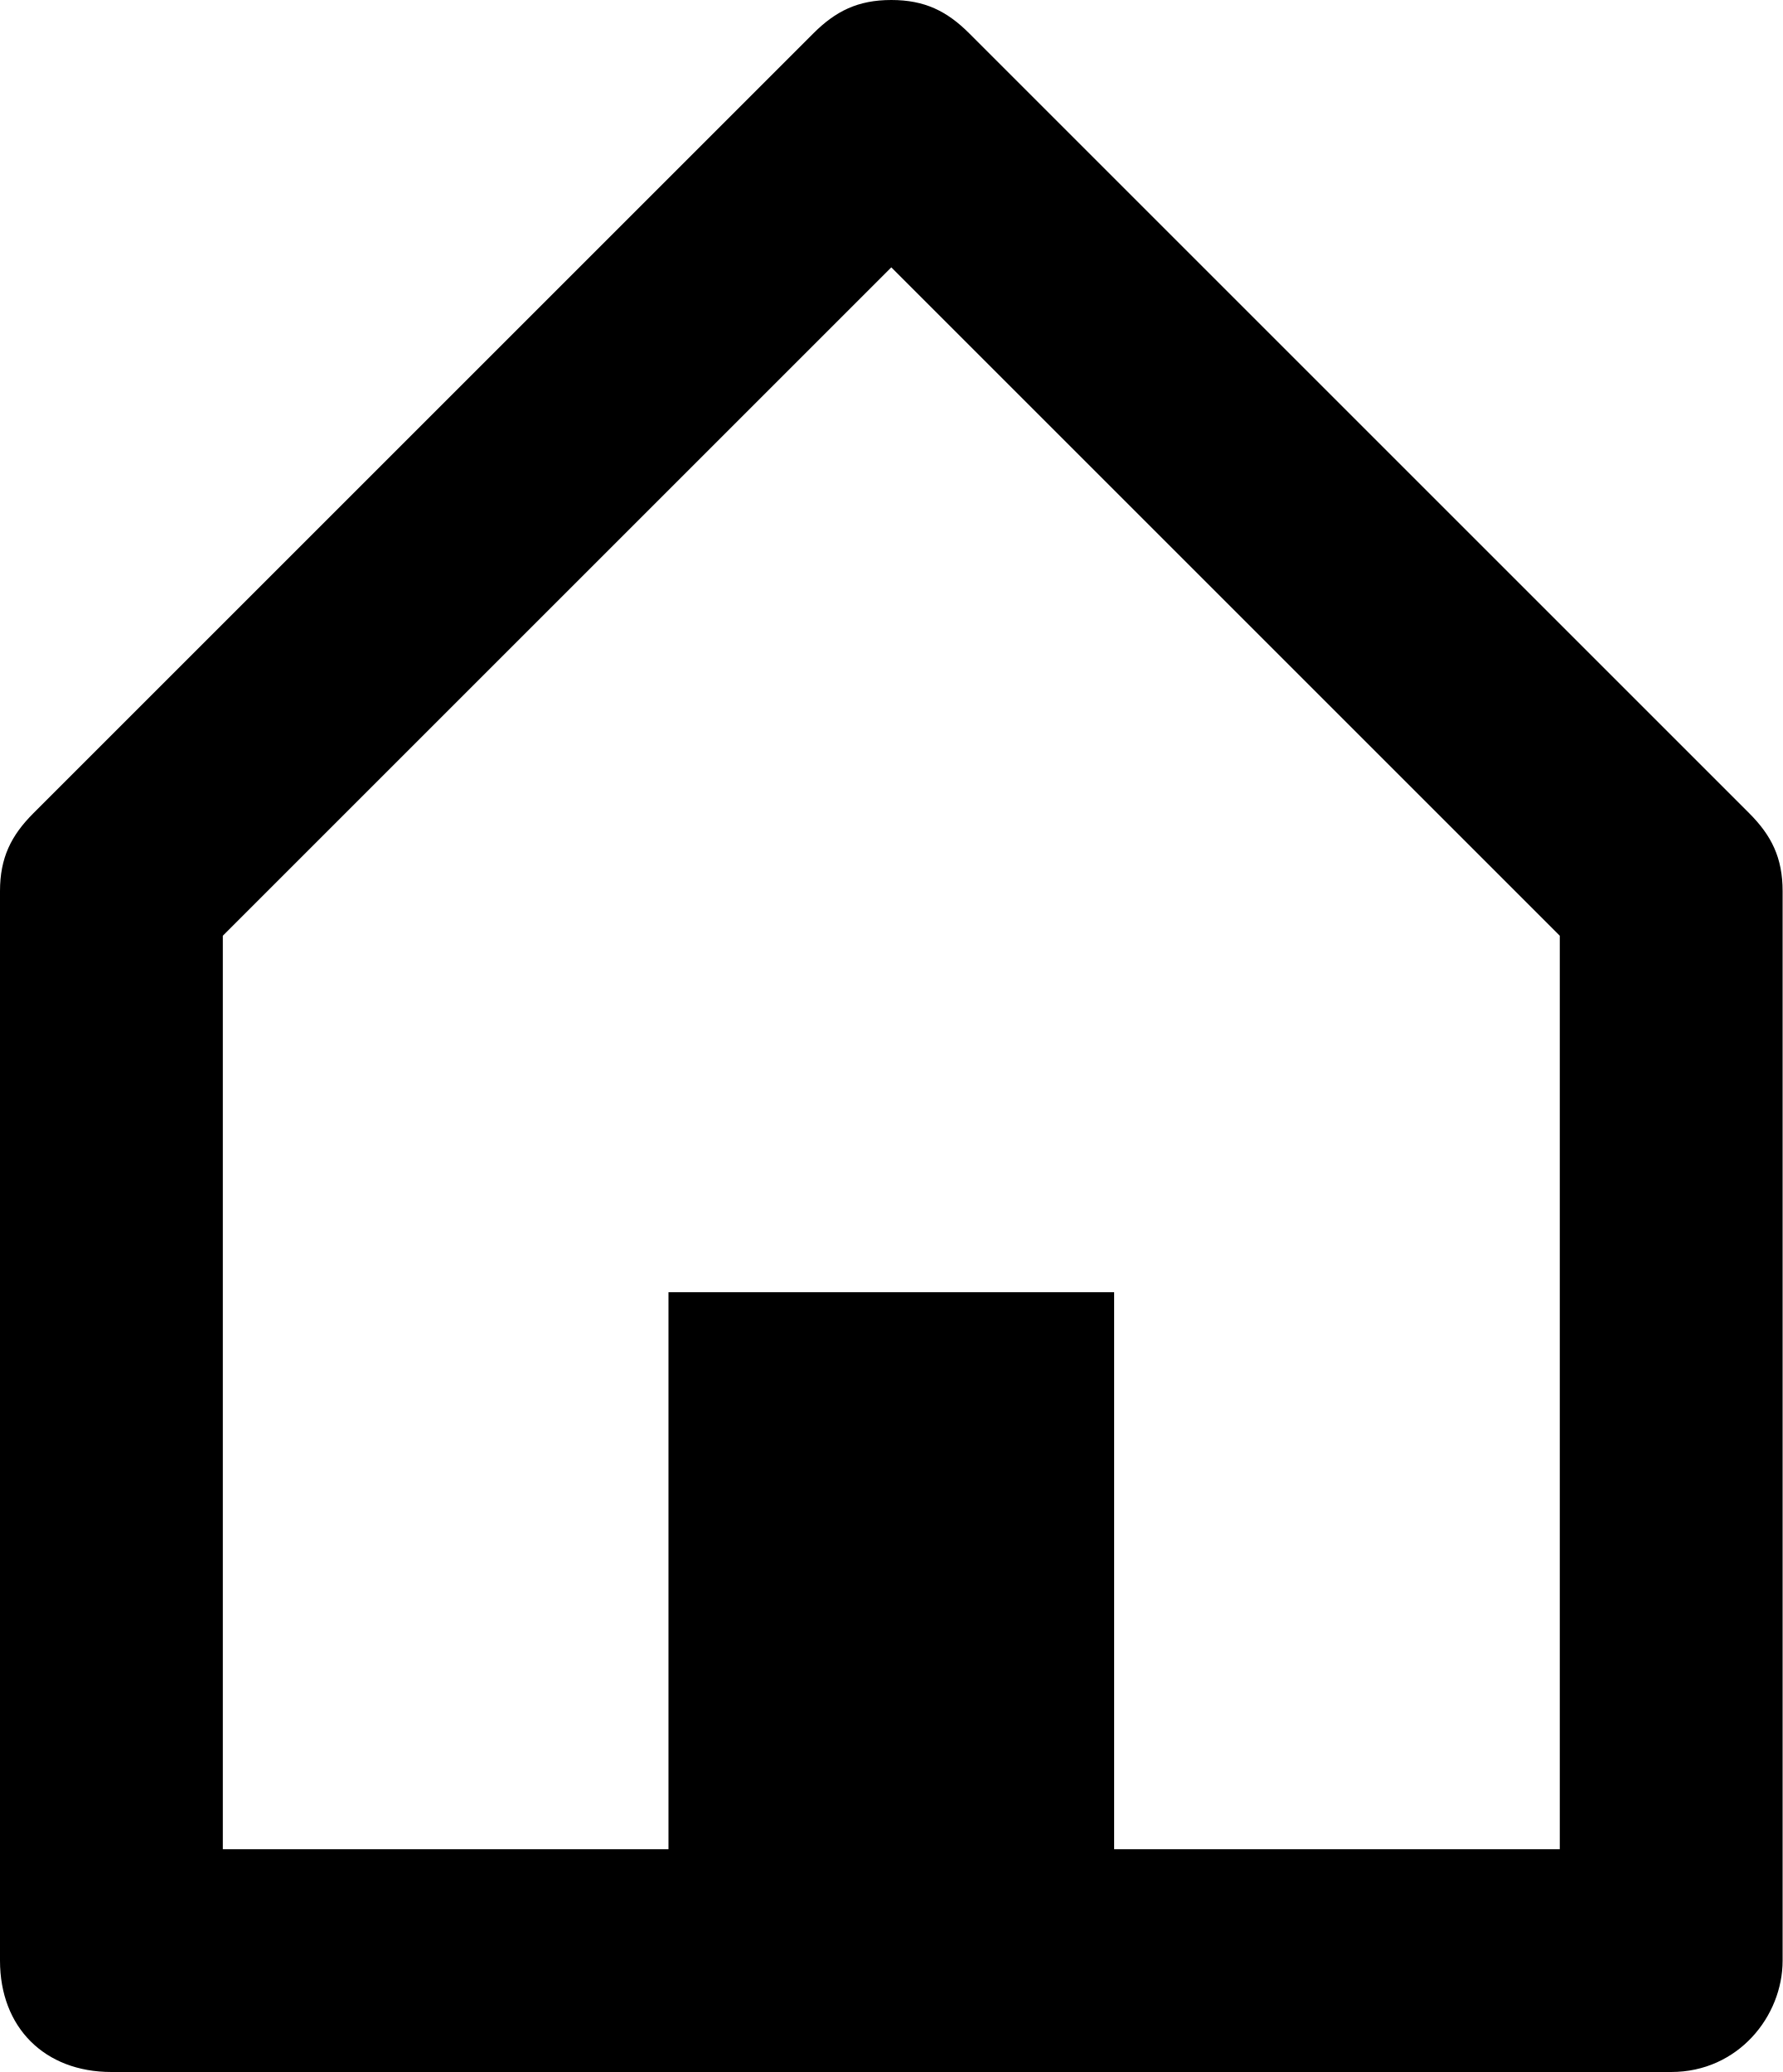
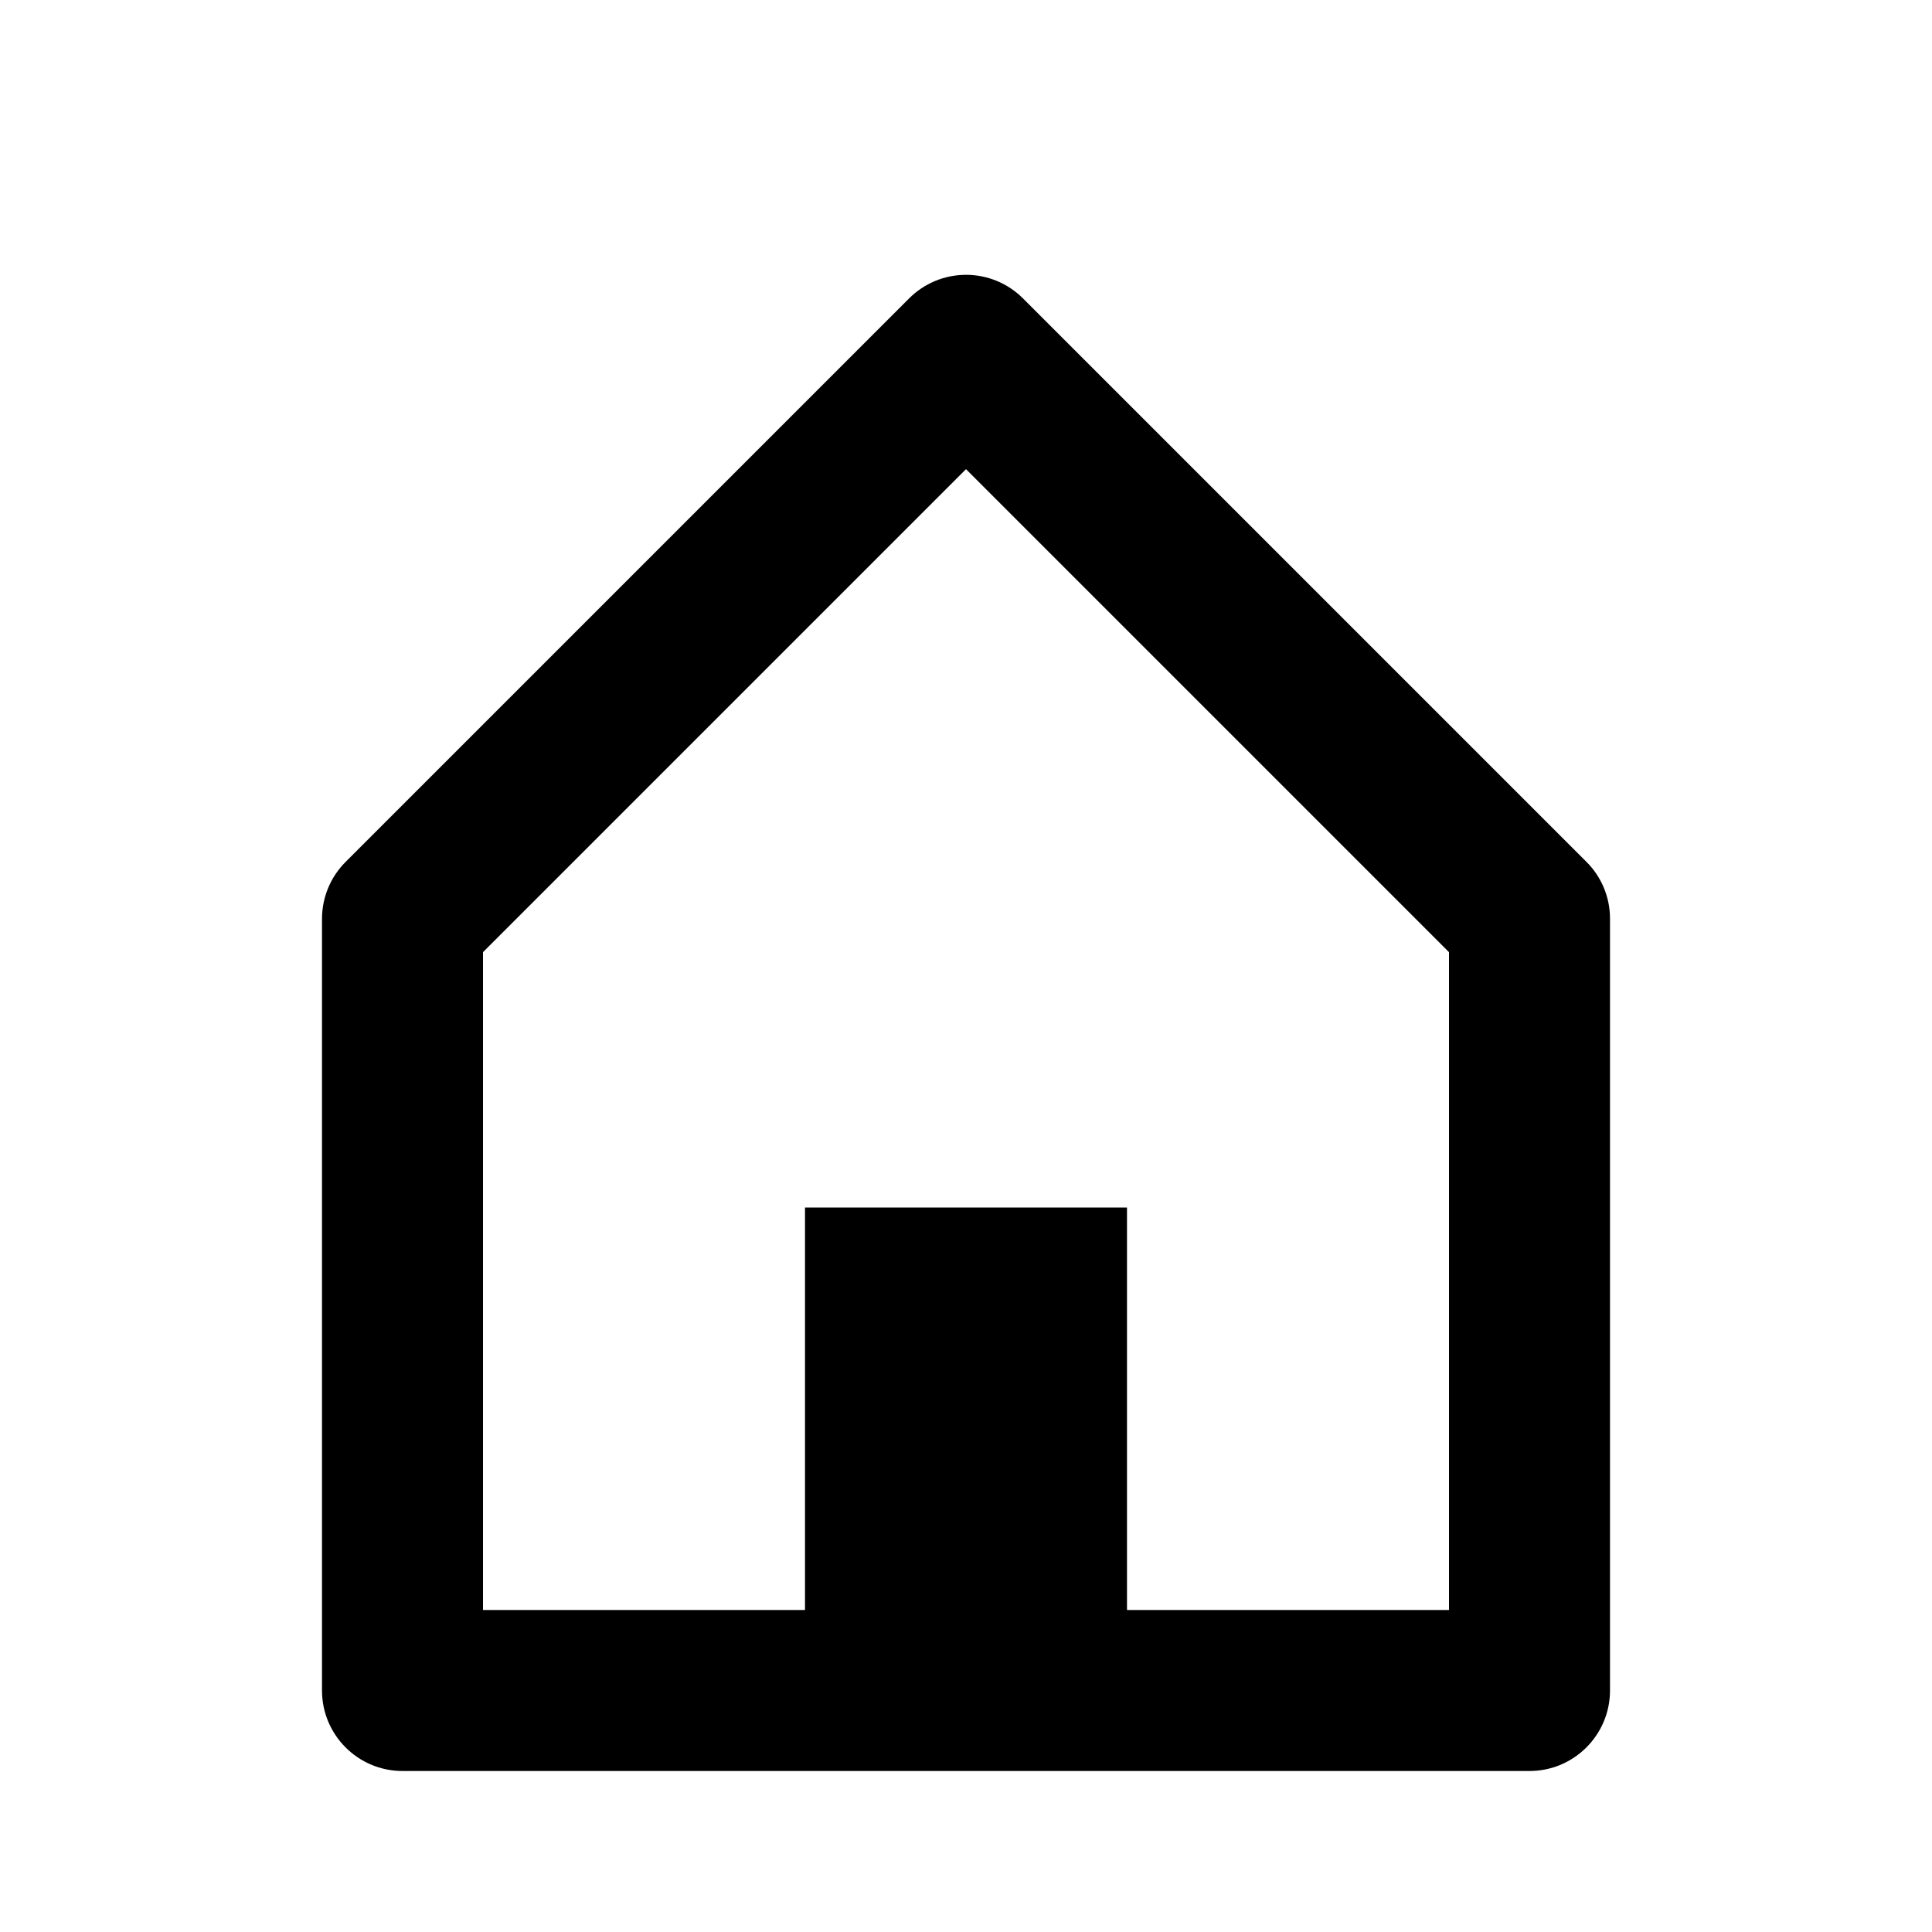
- <svg xmlns="http://www.w3.org/2000/svg" viewBox="0 0 16 18.6">
-   <path d="M15,18.6H1c-0.6,0-1-0.4-1-1V8c0-0.3,0.1-0.5,0.3-0.7l7-7C7.5,0.1,7.7,0,8,0s0.5,0.1,0.7,0.3l7,7   C15.9,7.5,16,7.7,16,8v9.6C16,18.1,15.6,18.6,15,18.6z M6,11.6h4v5h4V8.4l-6-6l-6,6v8.2h4V11.6z" />
+ <svg xmlns="http://www.w3.org/2000/svg" viewBox="0 0 24 24">
+   <path d="M19 22H5C4.448 22 4 21.552 4 21V11.414C4 11.149 4.105 10.895 4.293 10.707L11.293 3.707C11.481 3.519 11.735 3.414 12.001 3.414C12.266 3.414 12.52 3.519 12.708 3.707L19.708 10.707C19.896 10.894 20.001 11.149 20 11.414V21C20 21.552 19.552 22 19 22ZM10 15H14V20H18V11.828L12 5.828L6 11.828V20H10V15Z" />
</svg>
